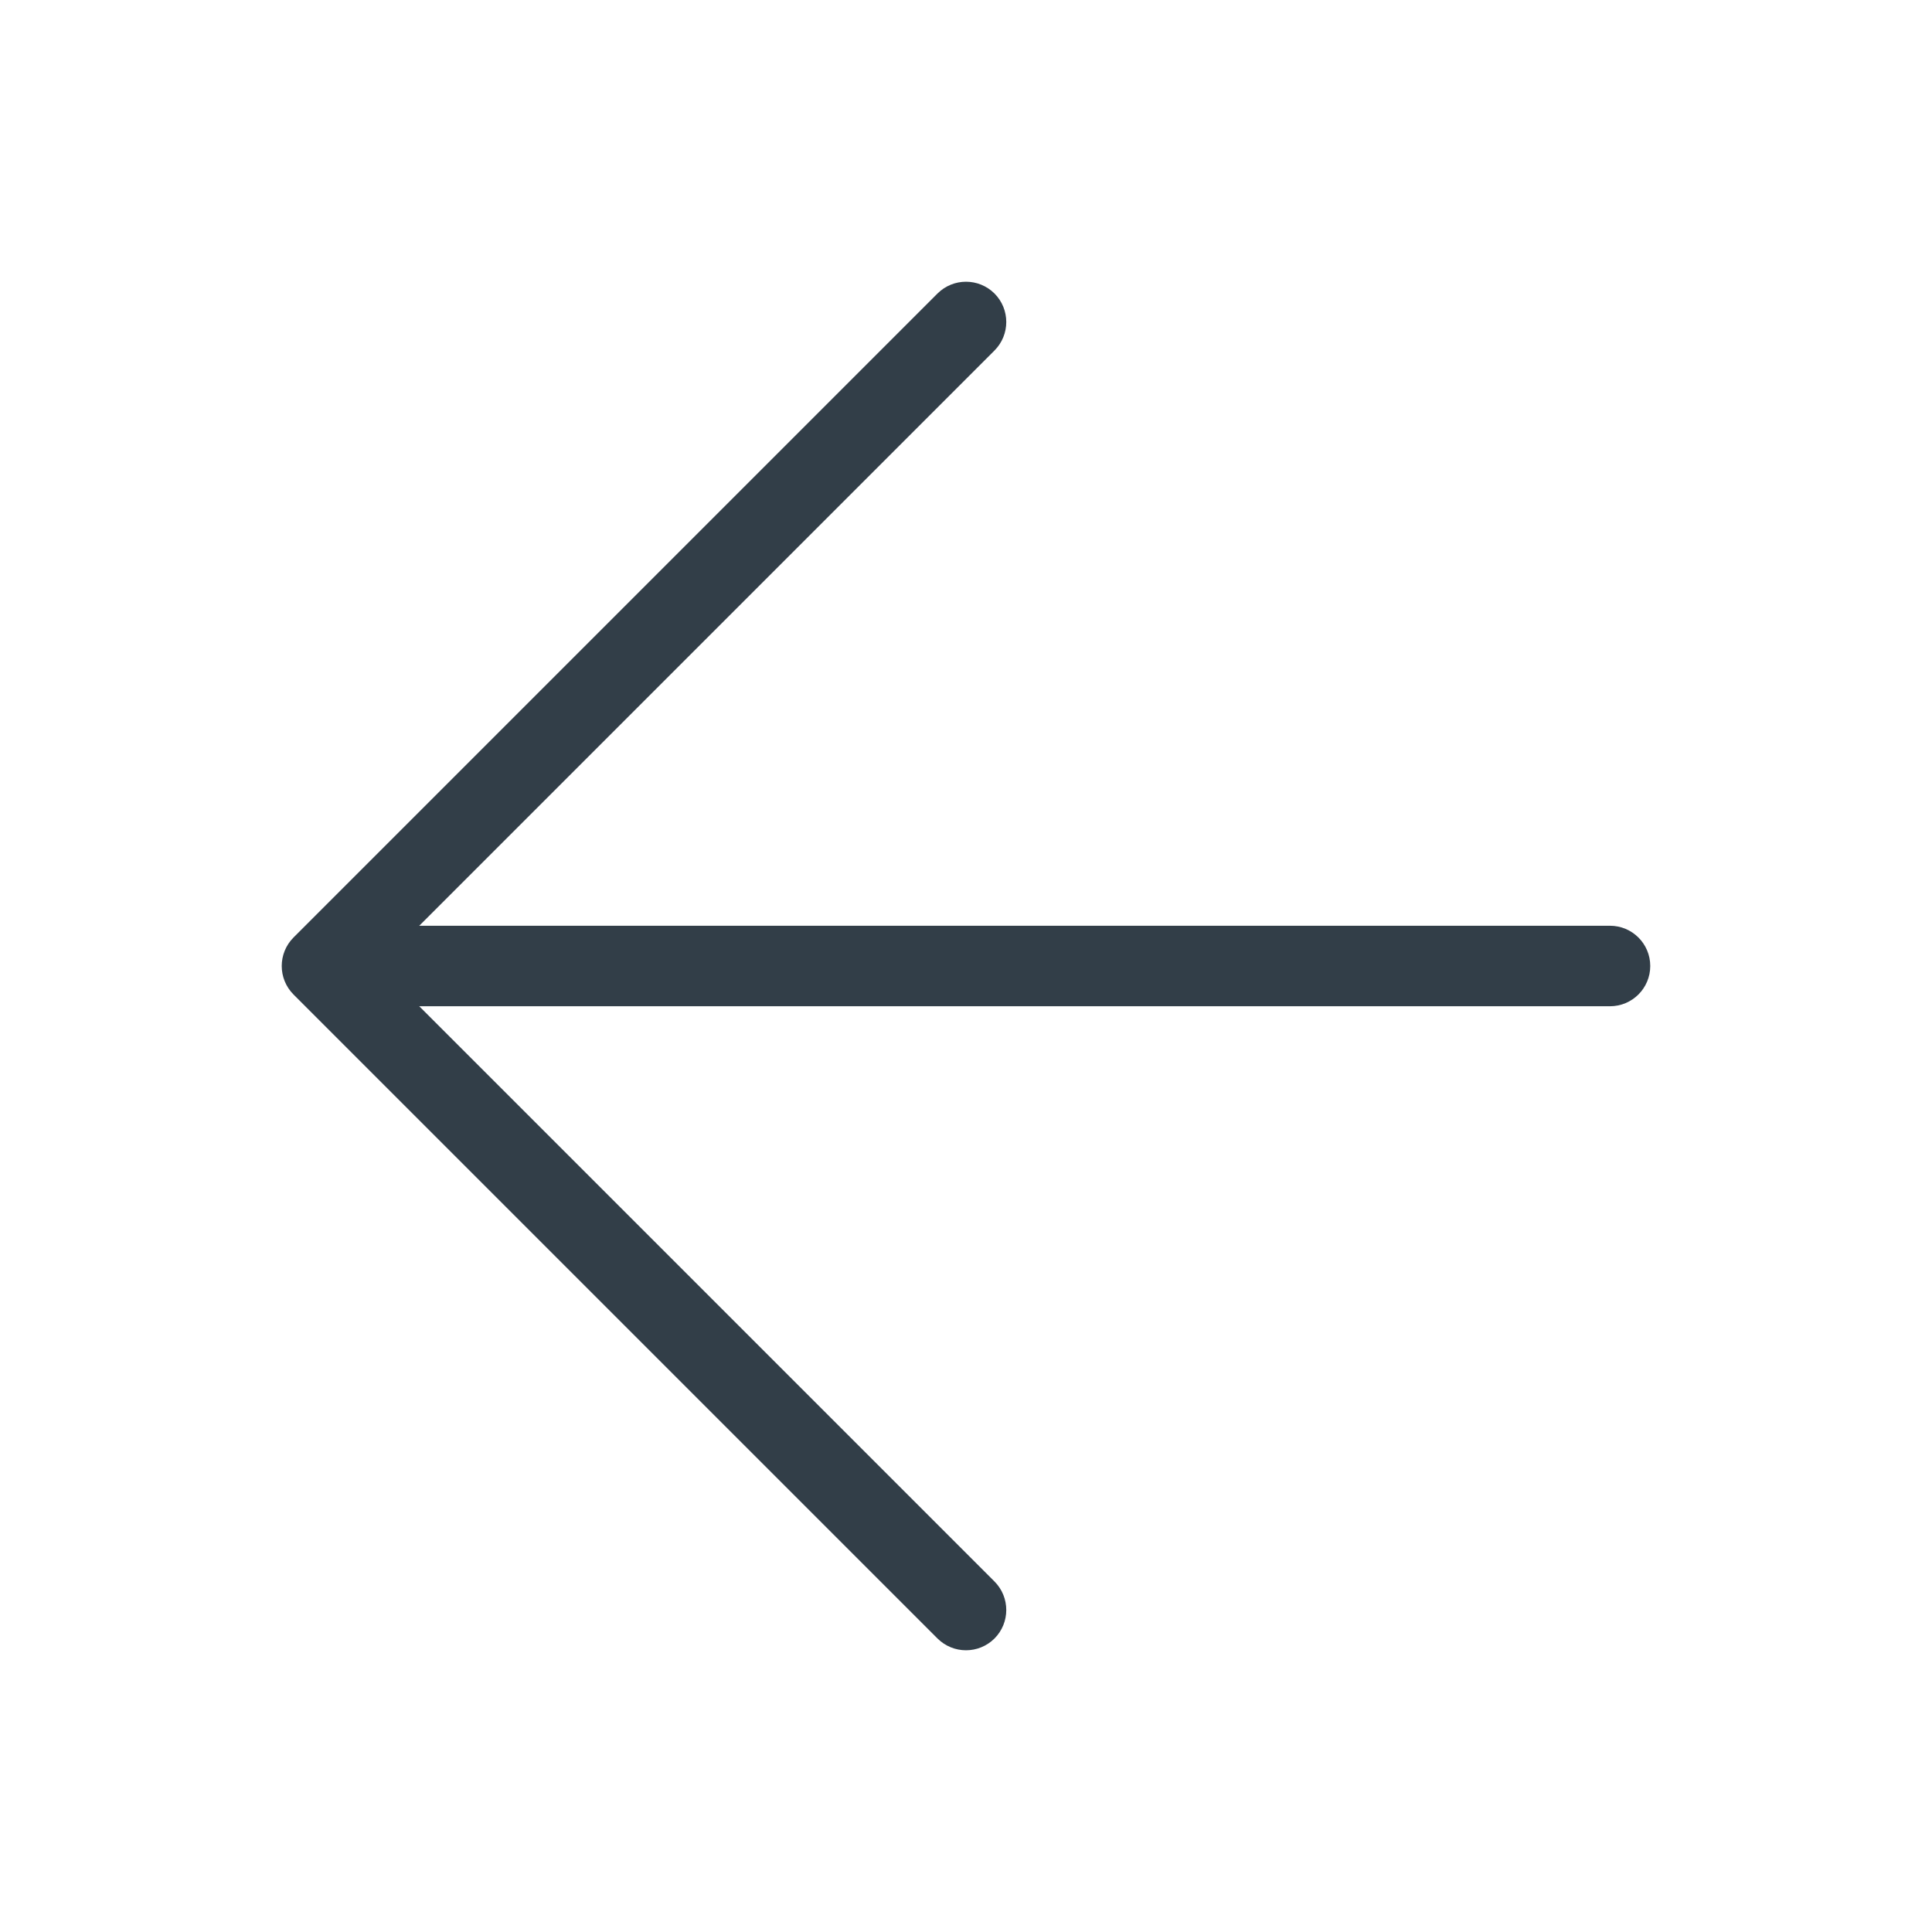
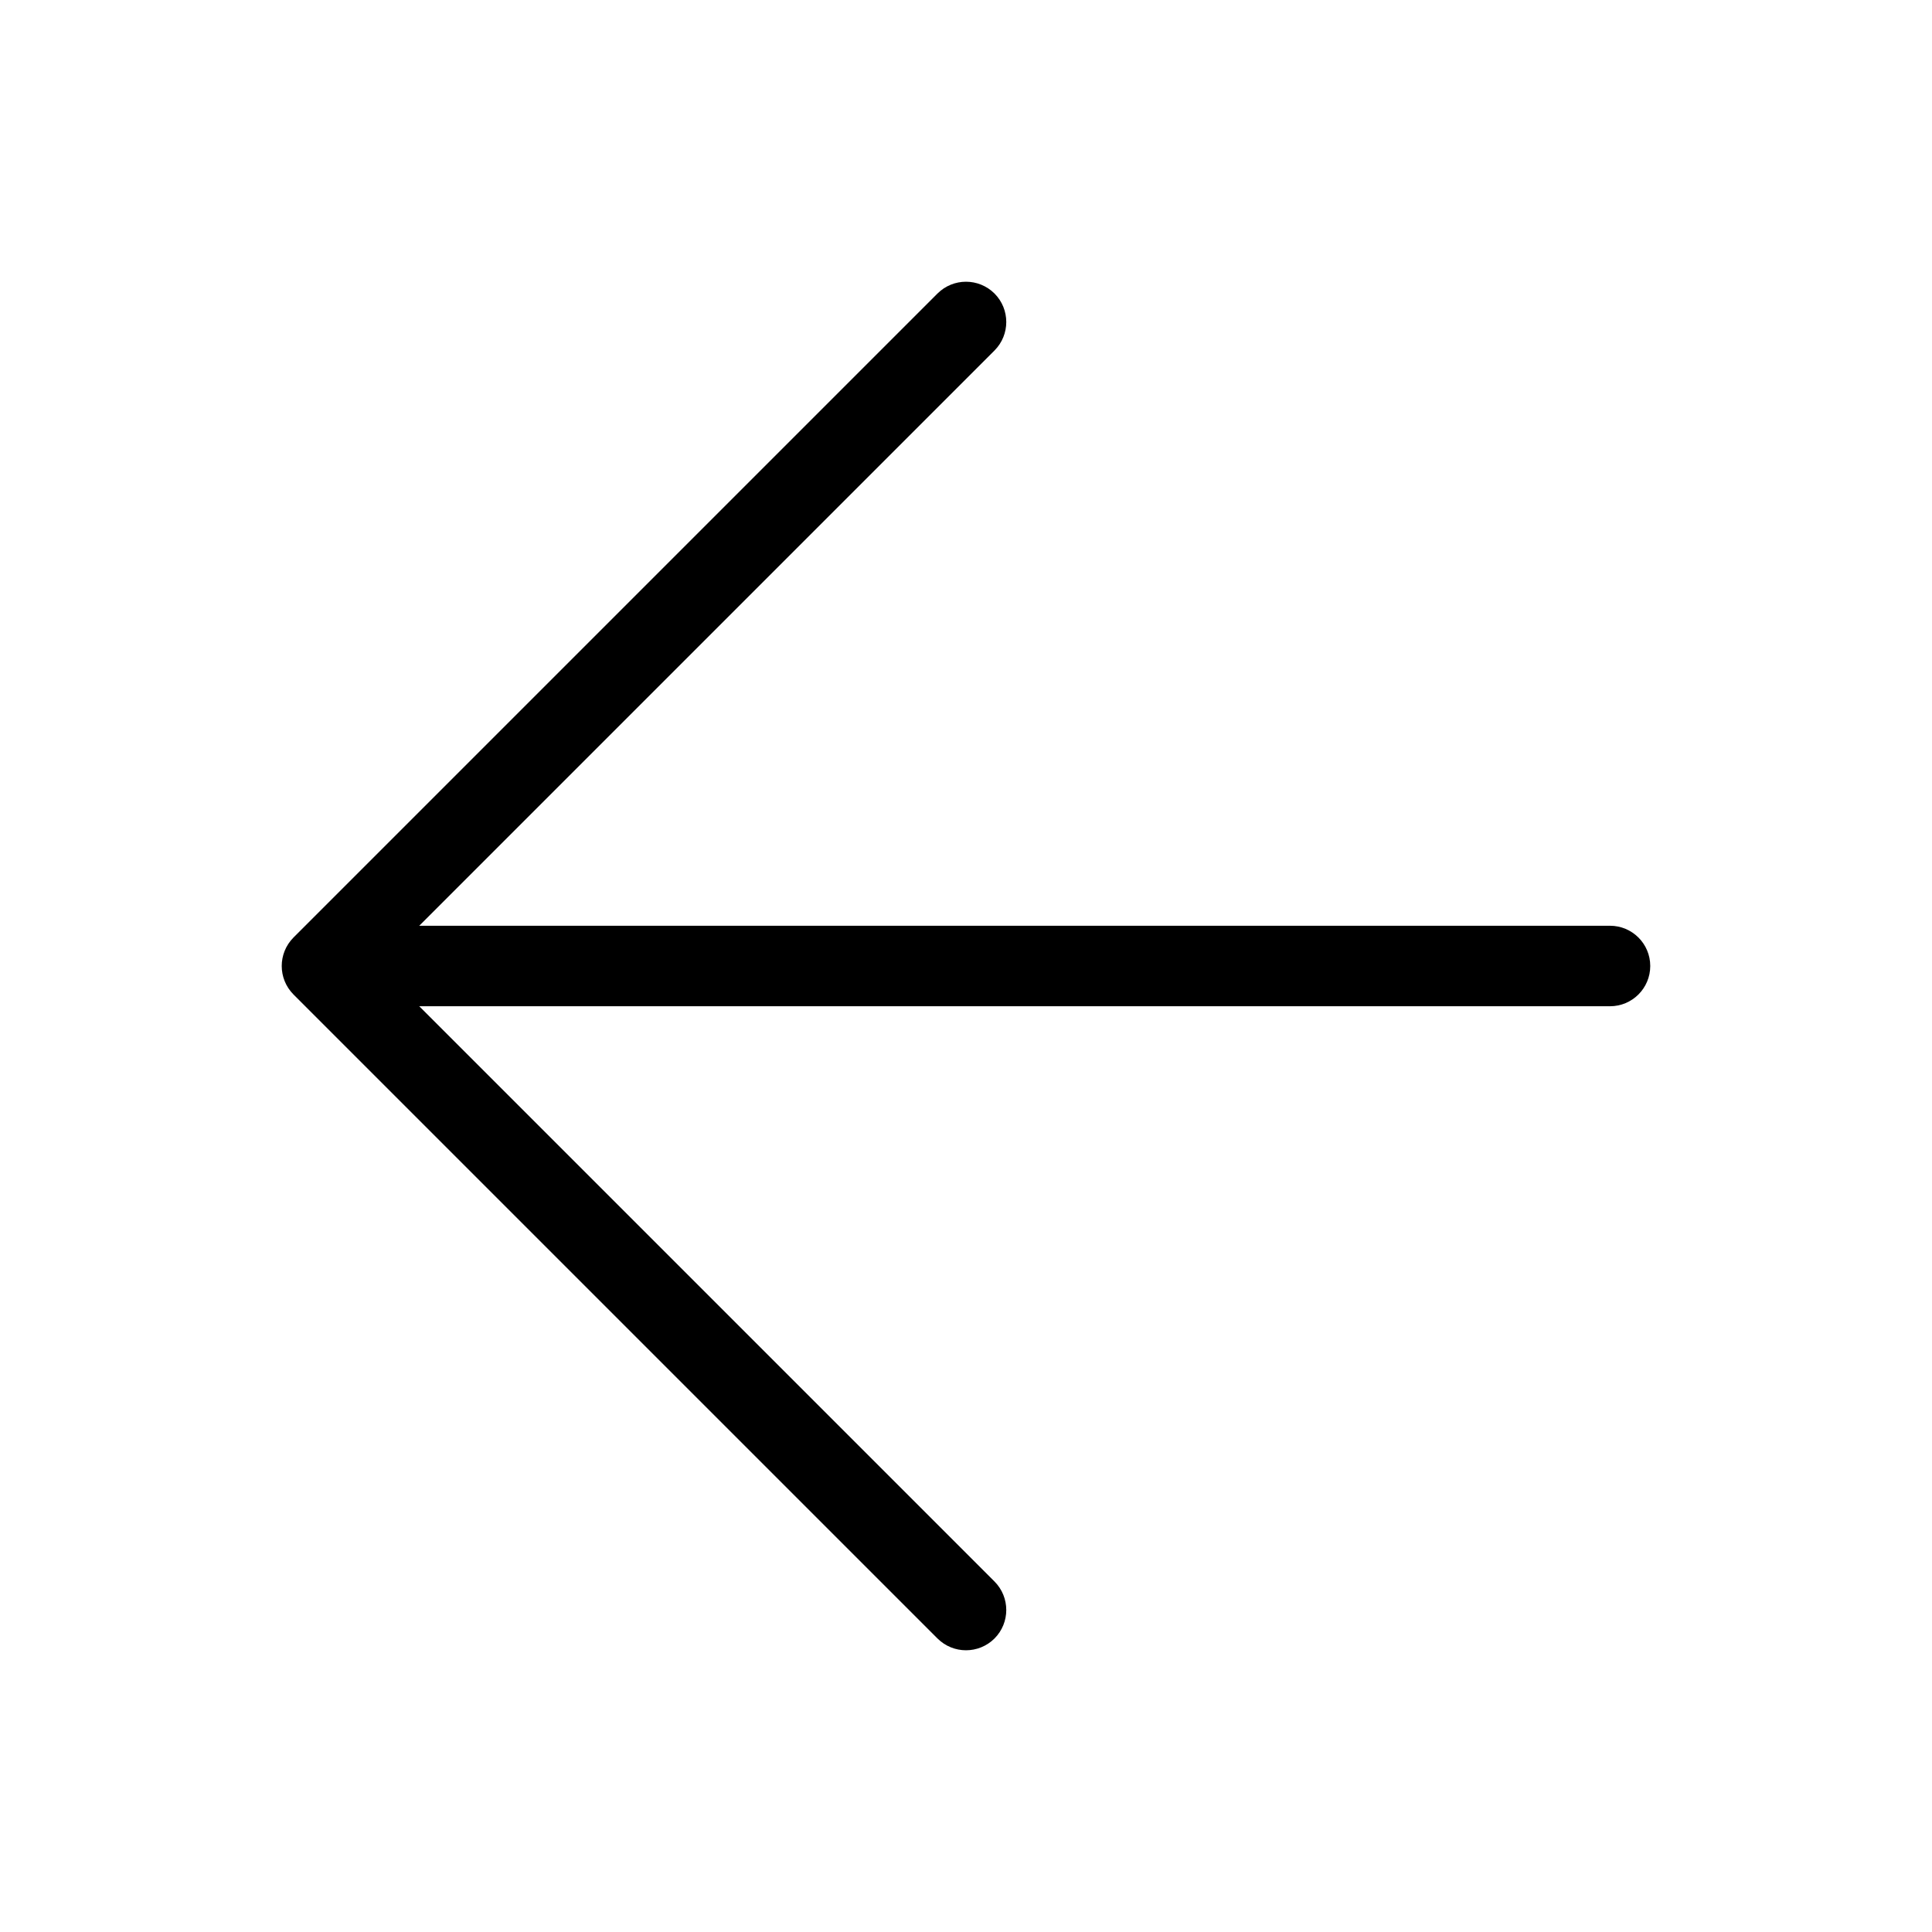
<svg xmlns="http://www.w3.org/2000/svg" width="24" height="24" viewBox="0 0 24 24" fill="none">
-   <rect x="4" y="11.5" width="16.5" height="1" rx="0.5" fill="#323E48" />
-   <path d="M12.354 4.354C12.549 4.158 12.549 3.842 12.354 3.646C12.158 3.451 11.842 3.451 11.646 3.646L12.354 4.354ZM11.646 20.354C11.842 20.549 12.158 20.549 12.354 20.354C12.549 20.158 12.549 19.842 12.354 19.646L11.646 20.354ZM4 12L3.646 11.646C3.451 11.842 3.451 12.158 3.646 12.354L4 12ZM12.354 19.646L4.354 11.646L3.646 12.354L11.646 20.354L12.354 19.646ZM4.354 12.354L12.354 4.354L11.646 3.646L3.646 11.646L4.354 12.354Z" fill="#323E48" />
+   <rect x="4" y="11.5" width="16.5" height="1" rx="0.5" fill="currentColor" />
+   <path d="M12.354 4.354C12.549 4.158 12.549 3.842 12.354 3.646C12.158 3.451 11.842 3.451 11.646 3.646L12.354 4.354ZM11.646 20.354C11.842 20.549 12.158 20.549 12.354 20.354C12.549 20.158 12.549 19.842 12.354 19.646L11.646 20.354ZM4 12L3.646 11.646C3.451 11.842 3.451 12.158 3.646 12.354L4 12ZM12.354 19.646L4.354 11.646L3.646 12.354L11.646 20.354L12.354 19.646ZM4.354 12.354L12.354 4.354L11.646 3.646L3.646 11.646L4.354 12.354Z" fill="currentColor" />
</svg>
